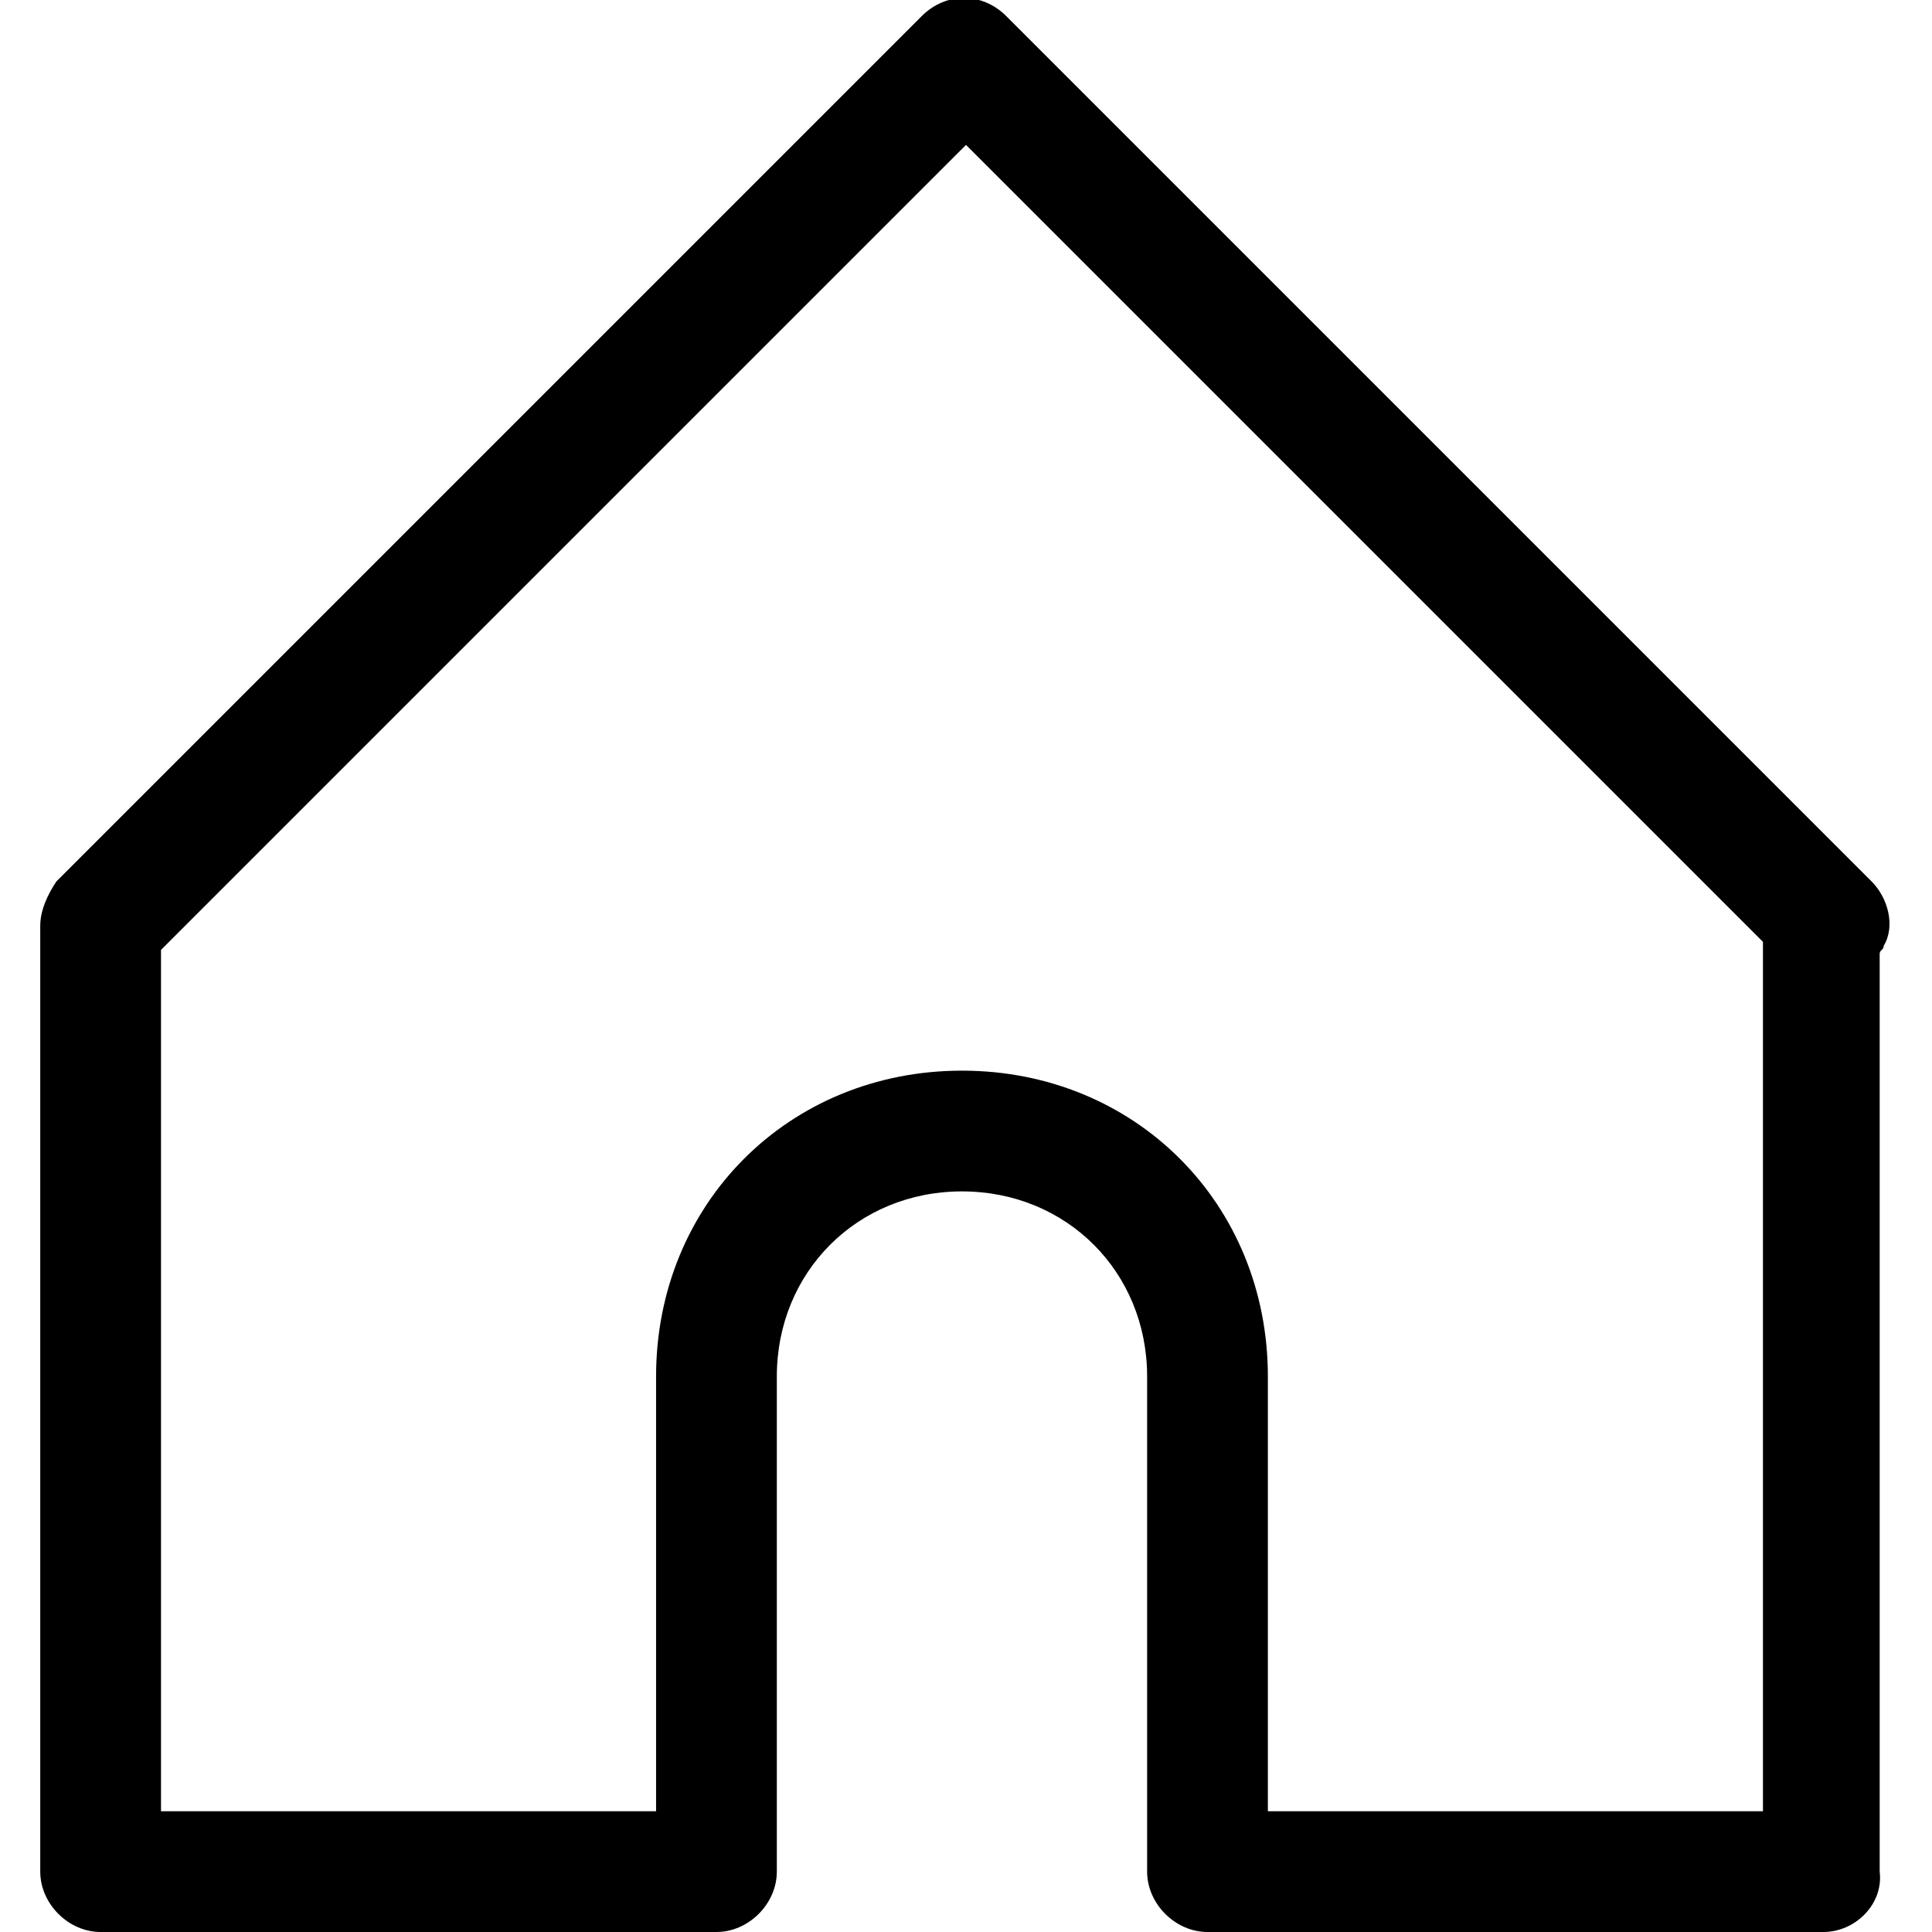
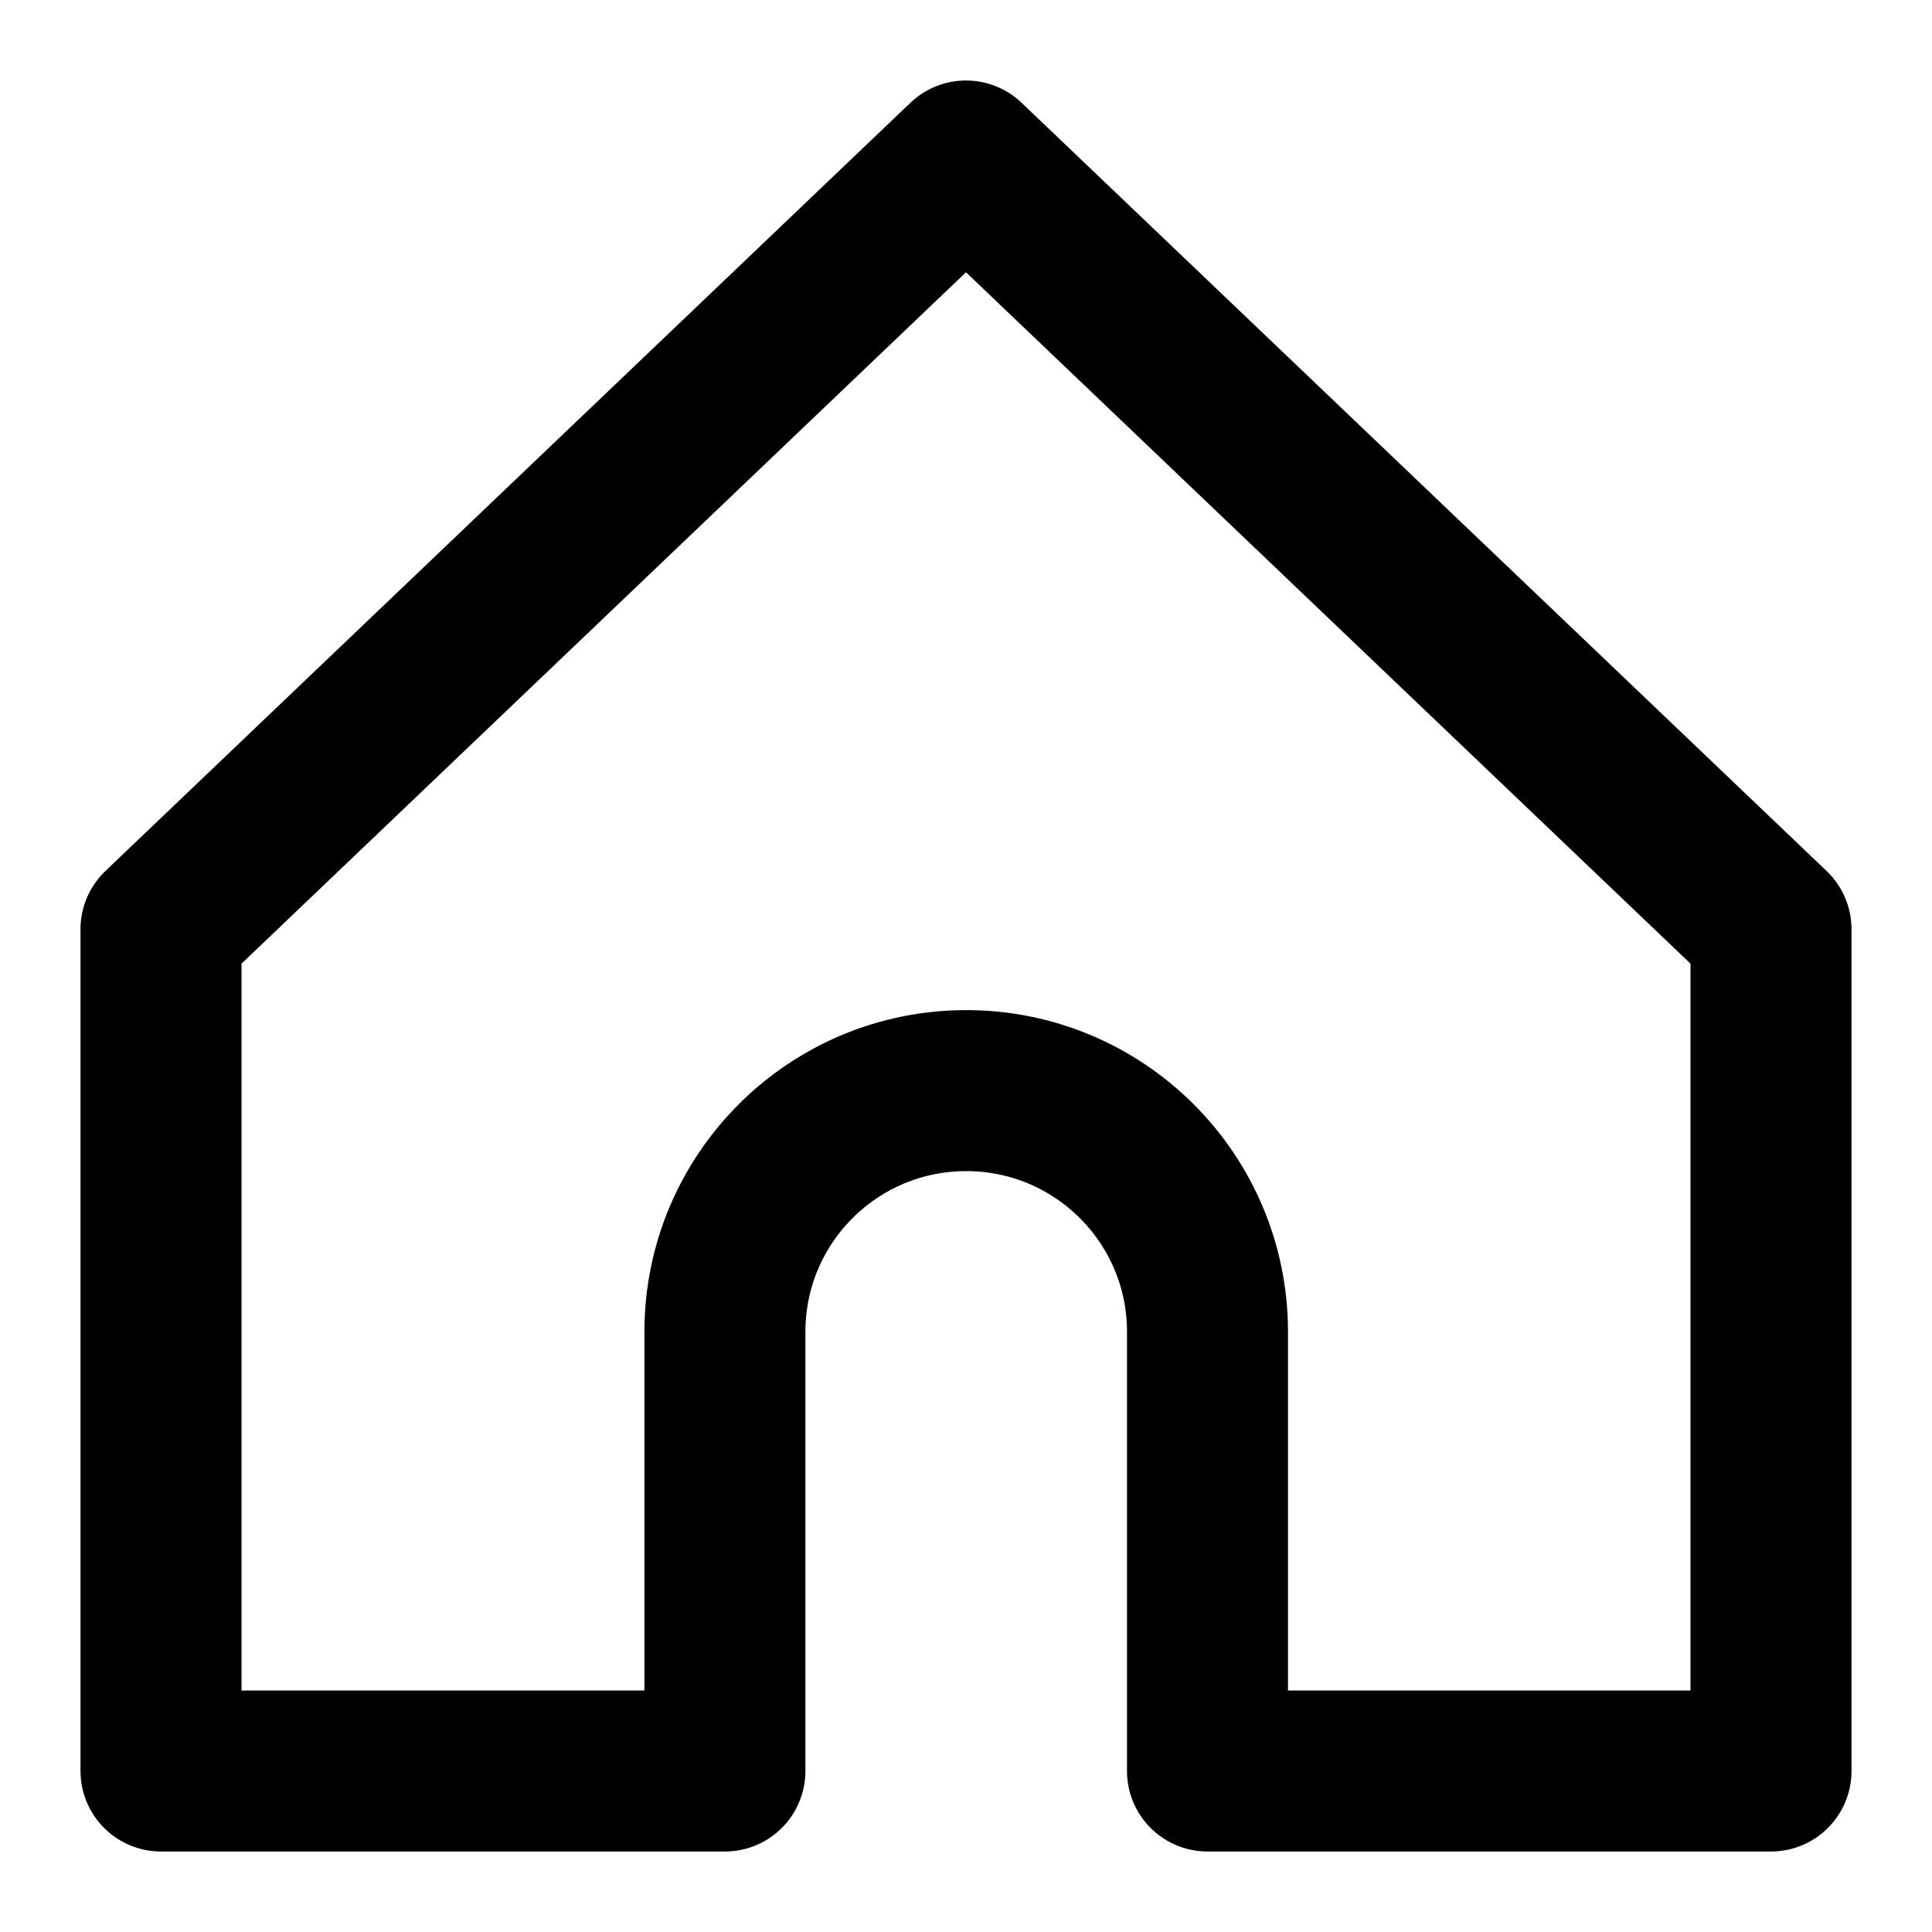
- <svg aria-label="Ana Sayfa" height="22" viewBox="0 0 48 48" width="22">
-   <path fill="currentColor" d="M45.3 48H30c-.8 0-1.5-.7-1.5-1.5V34.2c0-2.6-2-4.6-4.6-4.6s-4.6 2-4.6 4.6v12.3c0 .8-.7 1.5-1.5 1.5H2.5c-.8 0-1.5-.7-1.5-1.5V23c0-.4.2-.8.4-1.1L22.9.4c.6-.6 1.5-.6 2.1 0l21.5 21.5c.4.4.6 1.1.3 1.6 0 .1-.1.1-.1.2v22.8c.1.8-.6 1.5-1.4 1.5zm-13.8-3h12.3V23.4L24 3.6l-20 20V45h12.3V34.2c0-4.3 3.3-7.6 7.6-7.6s7.6 3.3 7.6 7.6V45z" />
+ <svg aria-label="Home" height="24" role="img" viewBox="0 0 24 24" width="24">
+   <path d="M9.005 16.545a2.997 2.997 0 012.997-2.997h0A2.997 2.997 0 0115 16.545V22h7V11.543L12 2 2 11.543V22h7.005z" fill="none" stroke="currentColor" stroke-linejoin="round" stroke-width="2" />
</svg>
